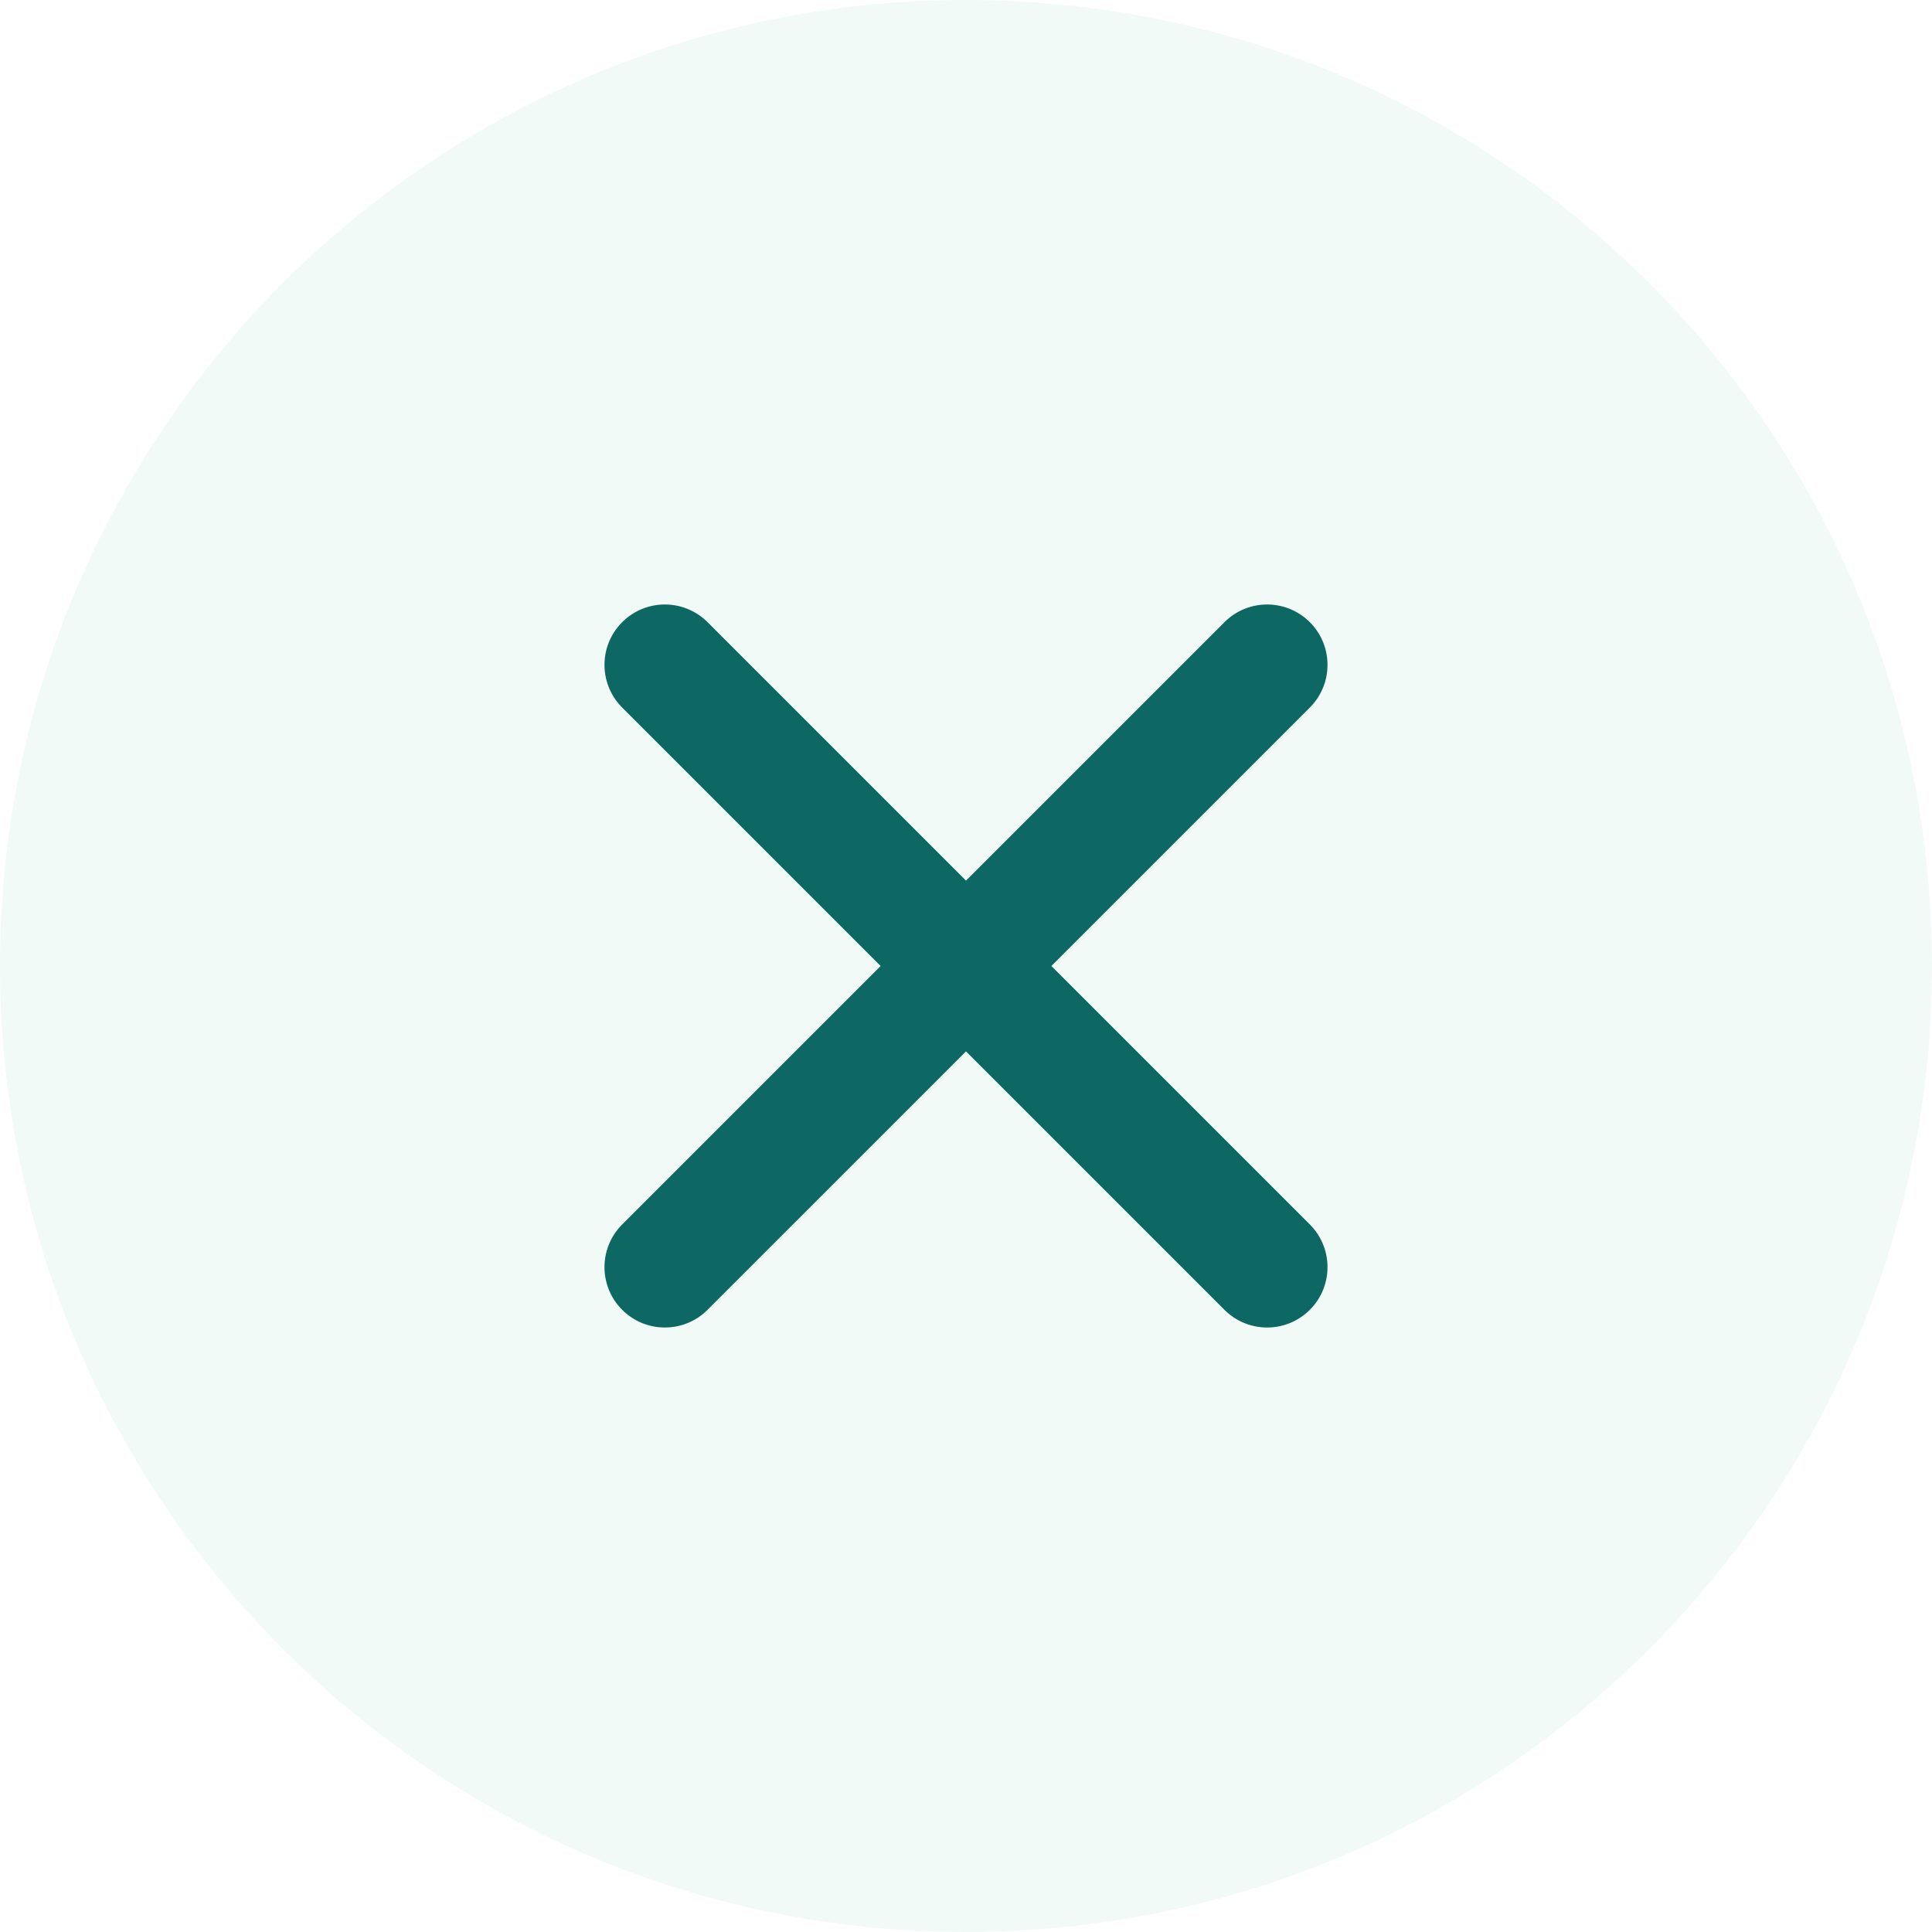
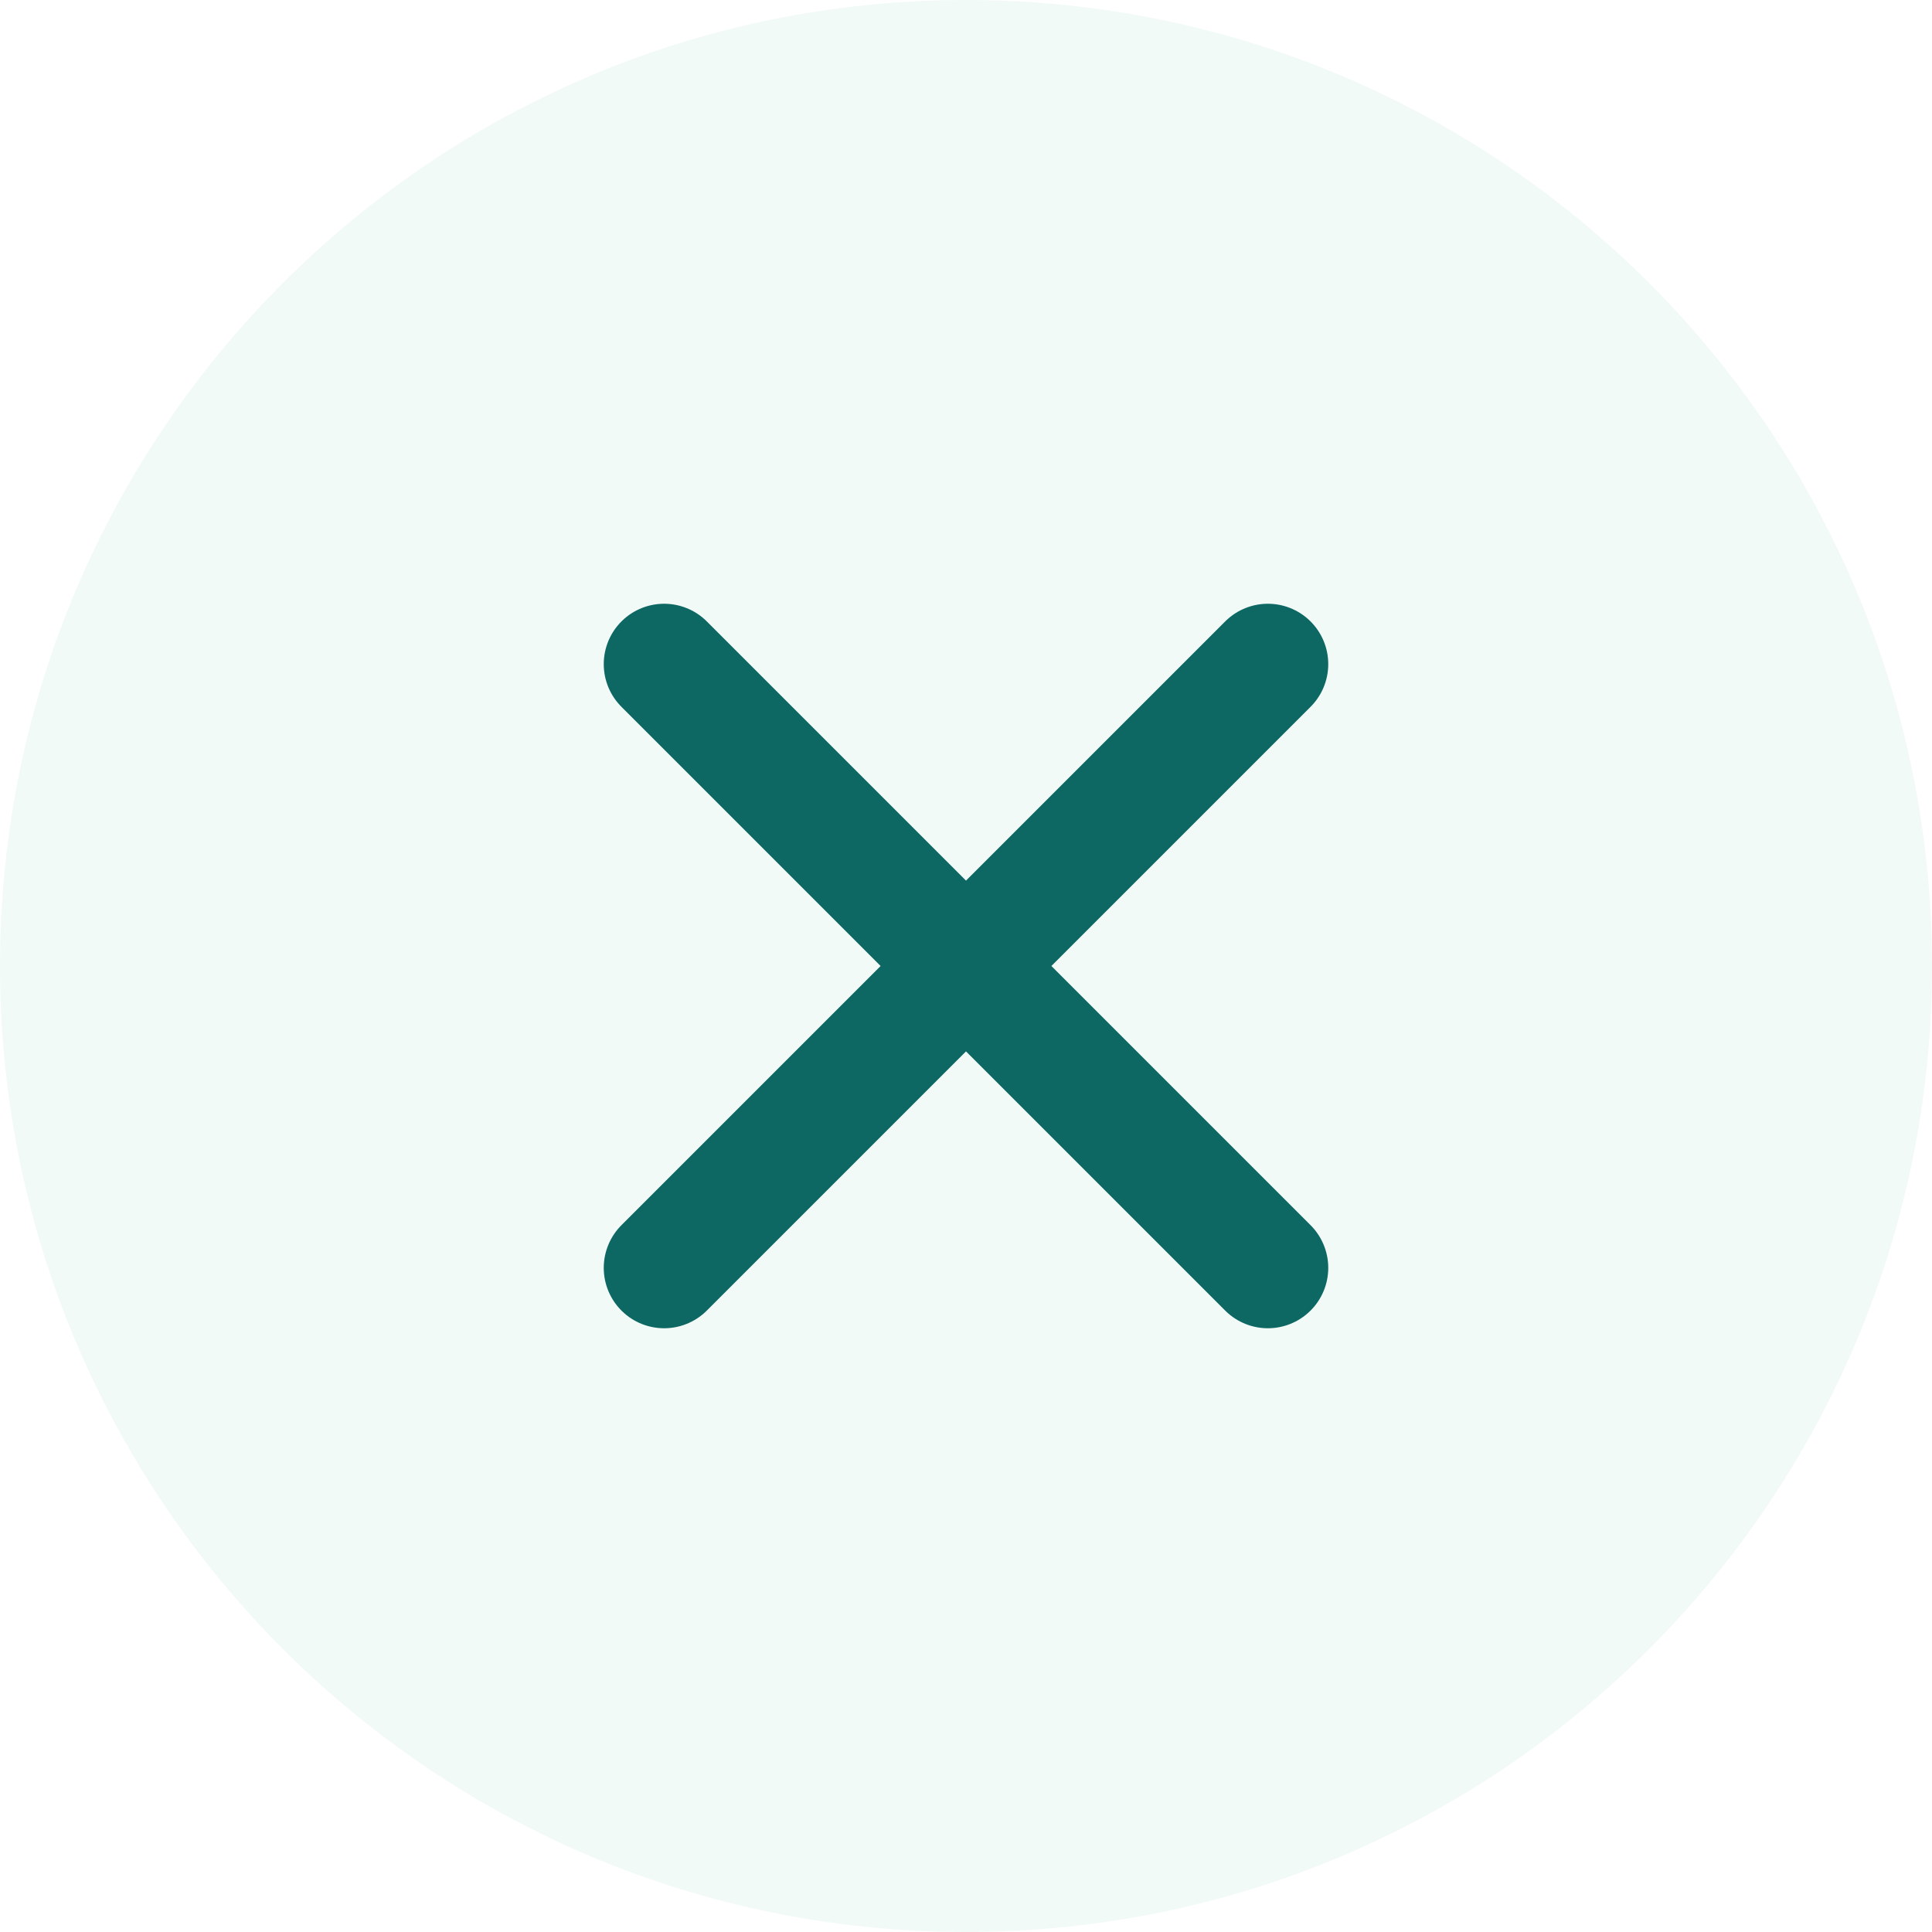
- <svg xmlns="http://www.w3.org/2000/svg" viewBox="0 0 32 32">
-   <g fill="none" fill-rule="evenodd">
-     <circle fill="#F2FAF7" cx="16" cy="16" r="16" />
-     <path d="M16 14.586l4.293-4.293a1 1 0 011.414 1.414L17.414 16l4.293 4.293a1 1 0 01-1.414 1.414L16 17.414l-4.293 4.293a1 1 0 01-1.414-1.414L14.586 16l-4.293-4.293a1 1 0 011.414-1.414L16 14.586z" fill="#0D6763" fill-rule="nonzero" />
+ <svg xmlns="http://www.w3.org/2000/svg" fill="none" viewBox="0 0 32 32">
+   <g filter="url(#filter0_b)">
+     <circle cx="16" cy="16" r="16" fill="#F2FAF7" />
  </g>
+   <path d="M11 11l10 10M11 21l10-10" stroke="#0D6763" stroke-width="2" stroke-miterlimit="10" stroke-linecap="round" stroke-linejoin="round" />
+   <defs>
+     <filter id="filter0_b" x="-4" y="-4" width="40" height="40" filterUnits="userSpaceOnUse" color-interpolation-filters="sRGB">
+       <feFlood flood-opacity="0" result="BackgroundImageFix" />
+       <feGaussianBlur in="BackgroundImage" stdDeviation="2" />
+       <feComposite in2="SourceAlpha" operator="in" result="effect1_backgroundBlur" />
+       <feBlend in="SourceGraphic" in2="effect1_backgroundBlur" result="shape" />
+     </filter>
+   </defs>
</svg>
